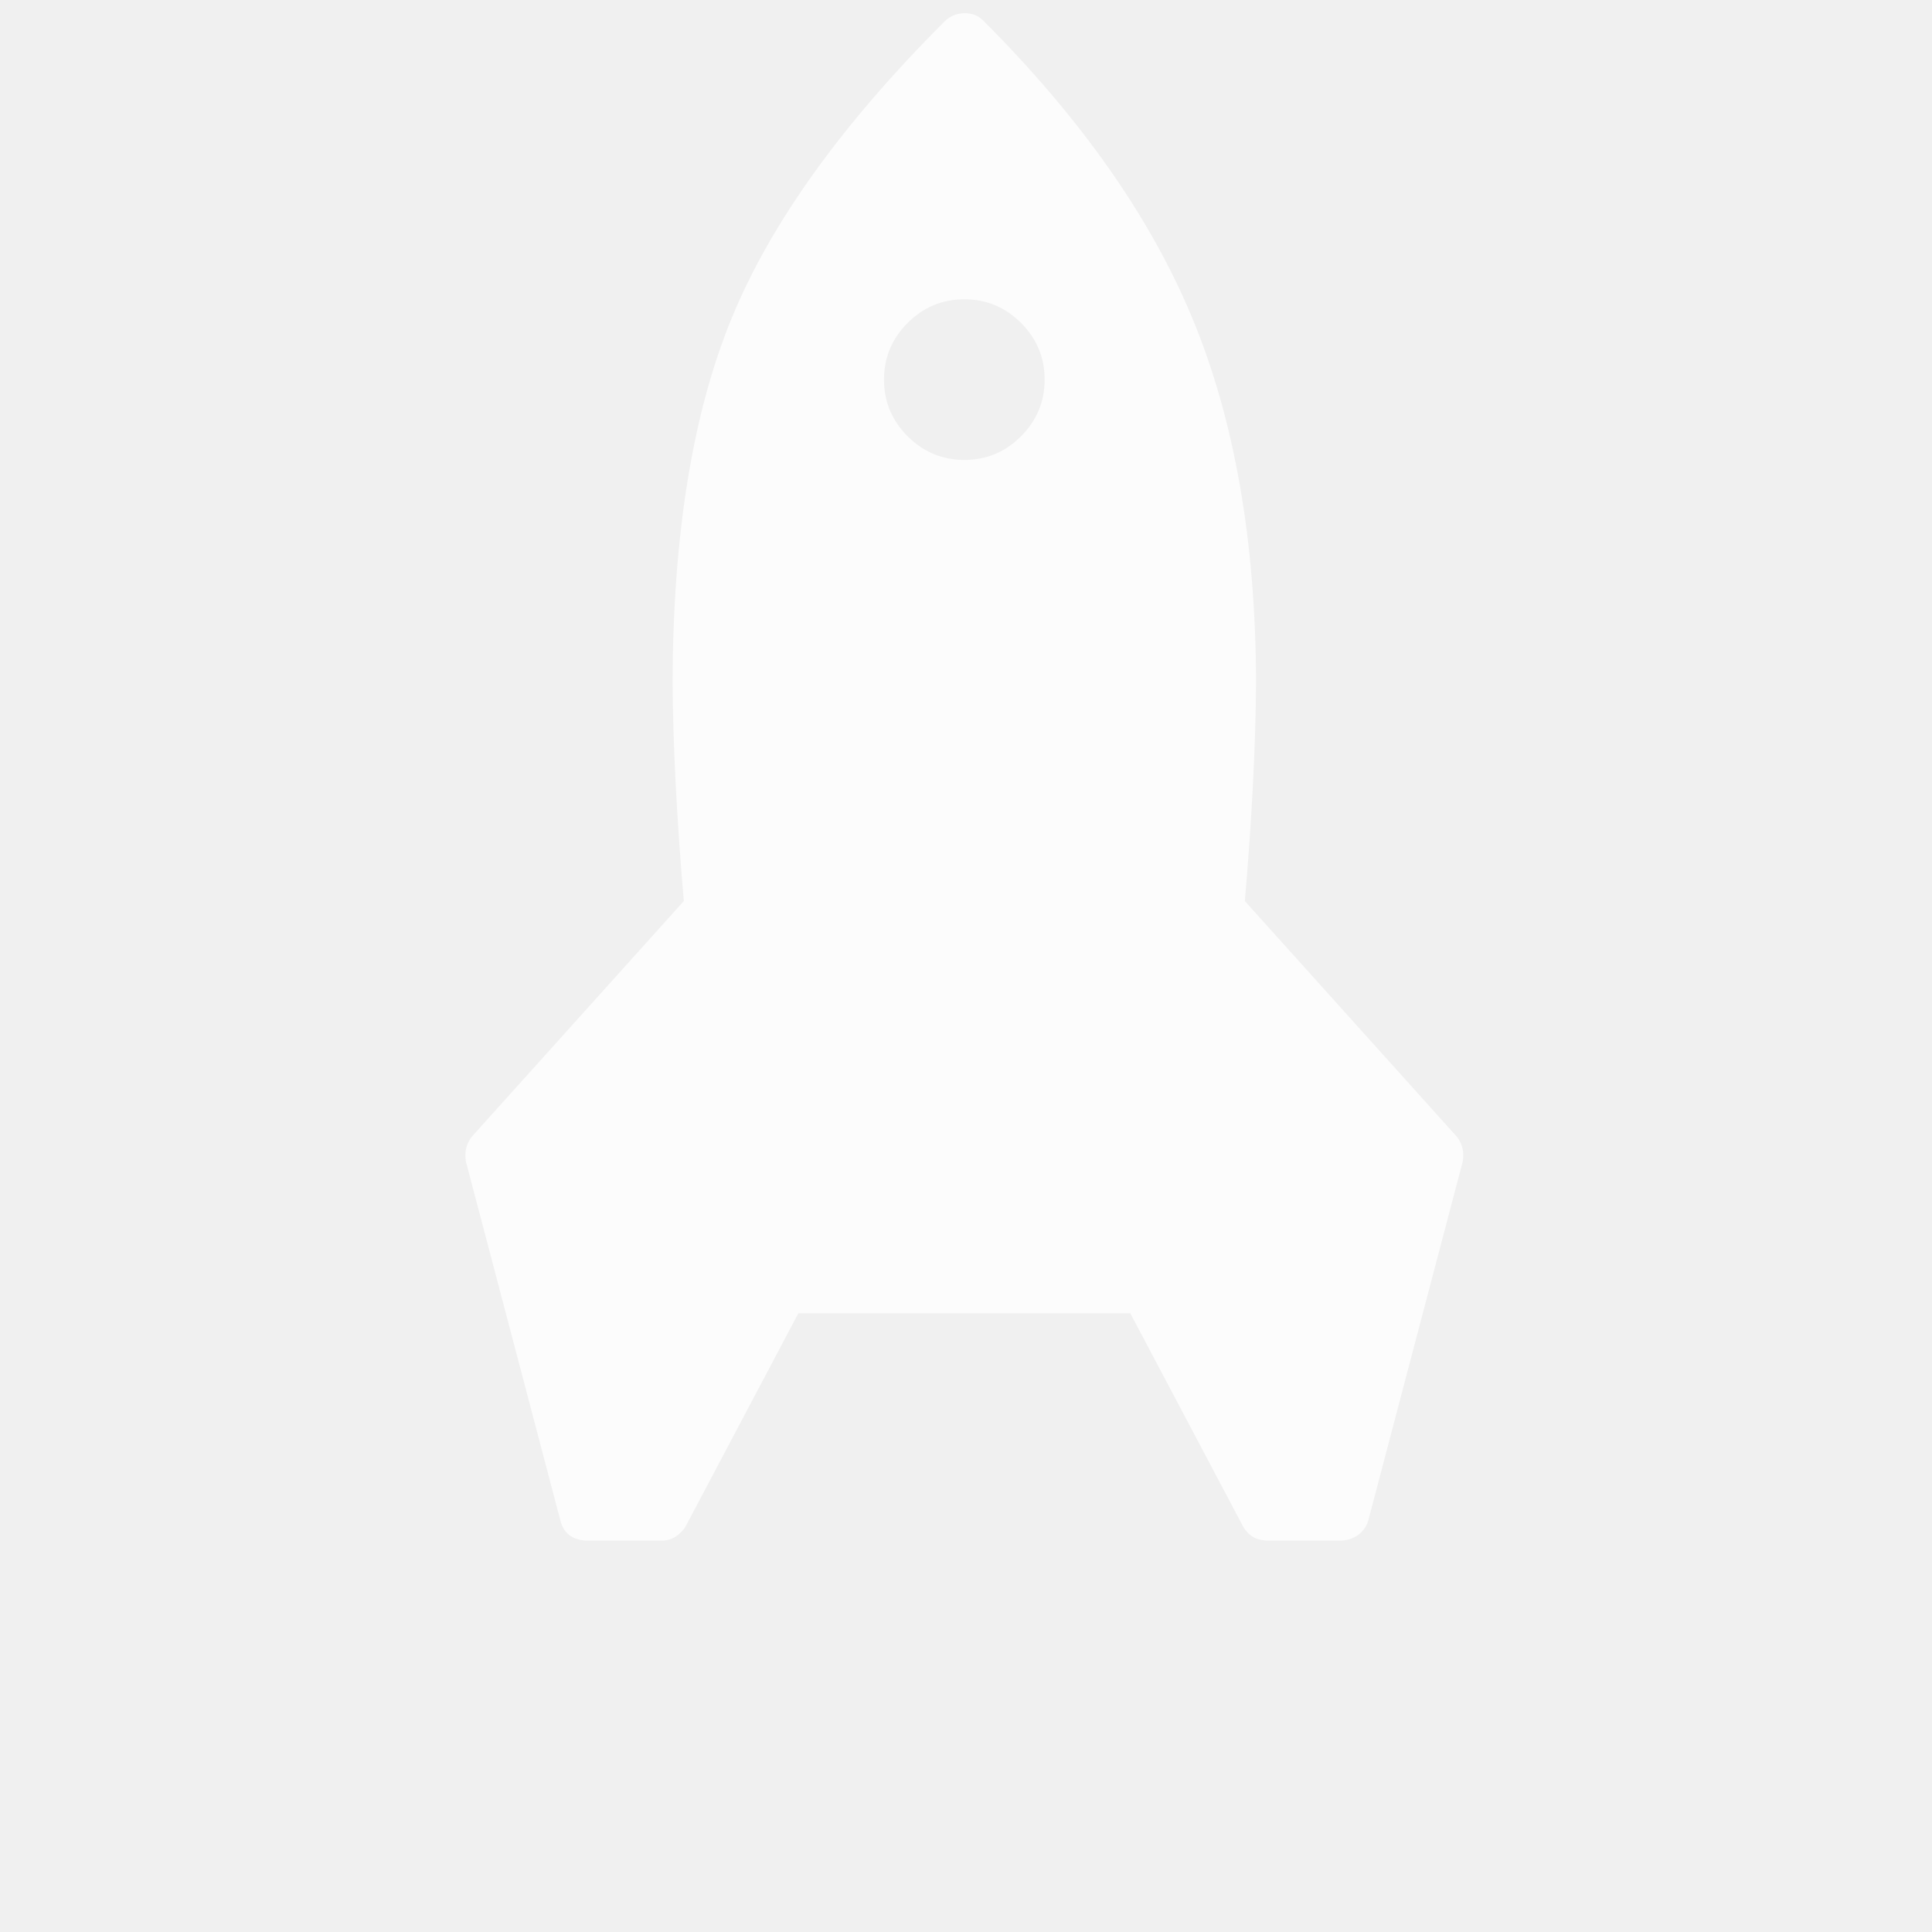
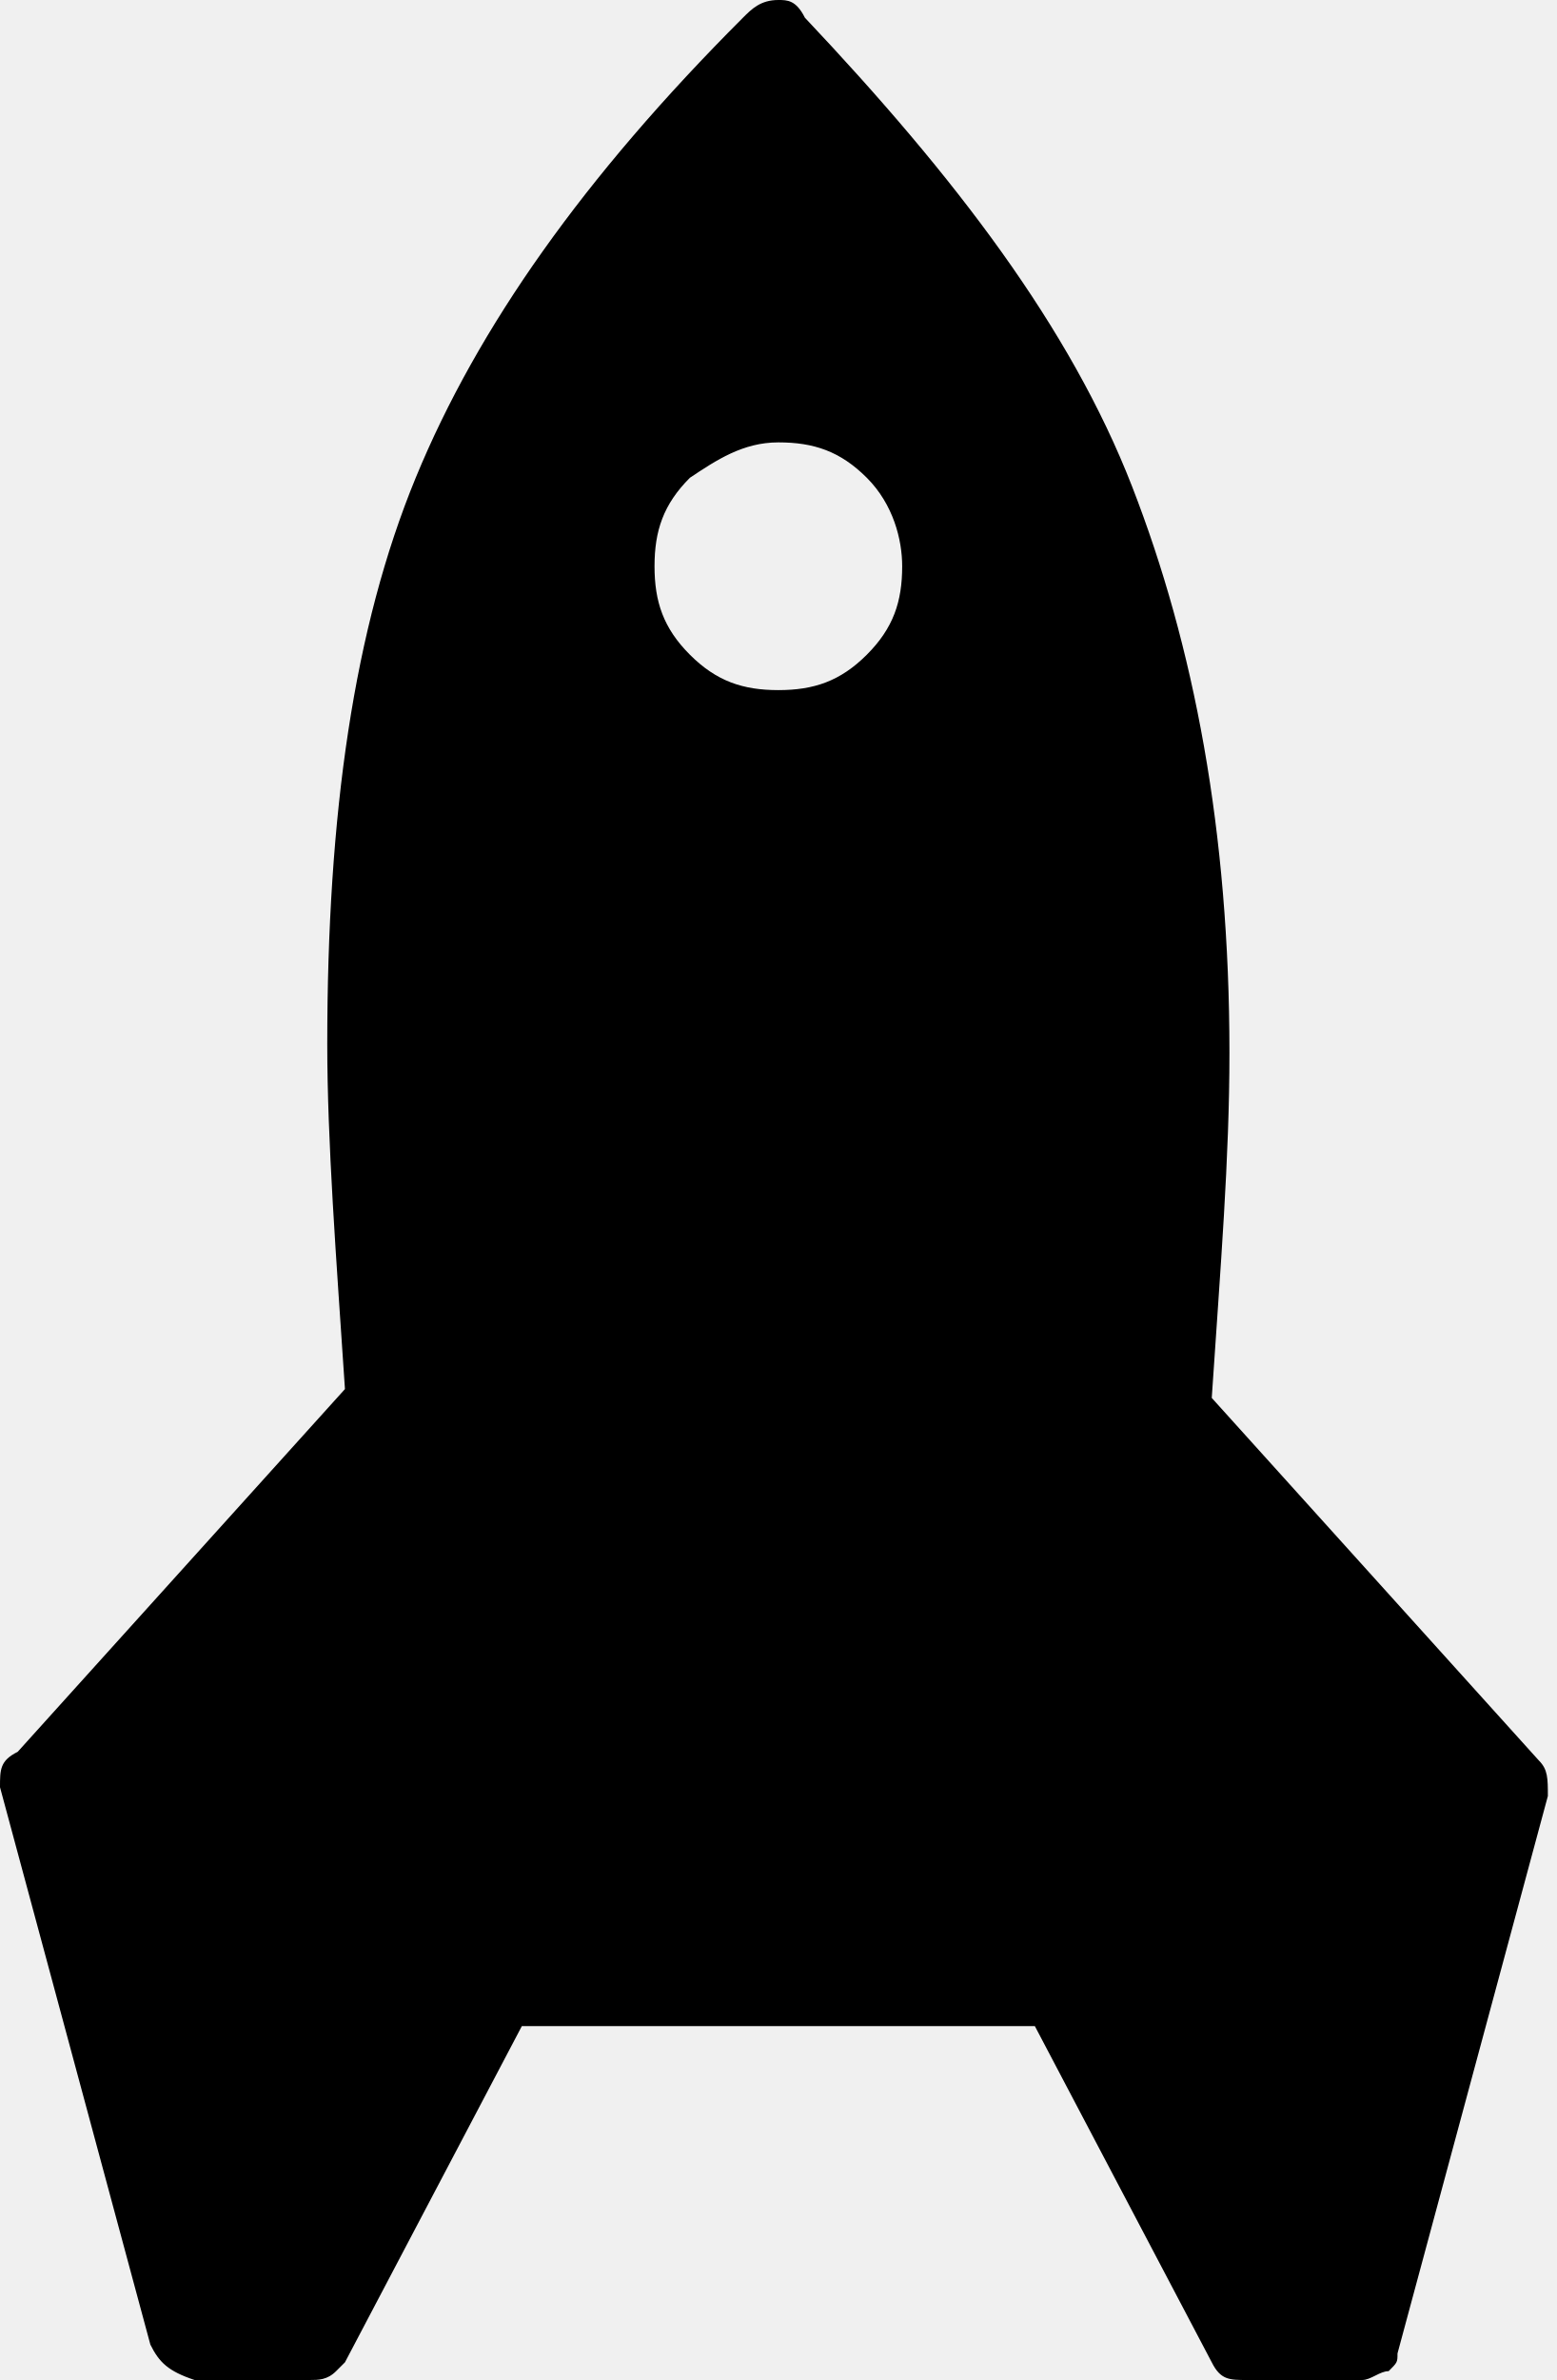
- <svg xmlns="http://www.w3.org/2000/svg" width="34" height="34" viewBox="0 0 34 34" fill="none">
-   <path d="M16.965 0.233C16.83 0.236 16.714 0.286 16.617 0.383C14.809 2.192 13.561 3.93 12.876 5.6C12.19 7.27 11.844 9.404 11.836 12.002C11.844 13.117 11.909 14.402 12.034 15.857L8.303 20.004C8.206 20.129 8.172 20.274 8.199 20.44L9.862 26.759C9.918 26.981 10.07 27.099 10.32 27.113L11.65 27.113C11.774 27.113 11.885 27.064 11.982 26.967C12.024 26.925 12.052 26.891 12.065 26.863L14.05 23.111L19.891 23.111L21.876 26.863C21.966 27.022 22.104 27.105 22.291 27.112L23.622 27.112C23.76 27.098 23.871 27.05 23.954 26.967C24.017 26.904 24.058 26.835 24.079 26.759L25.742 20.44C25.77 20.274 25.735 20.128 25.638 20.004L21.907 15.857C22.032 14.402 22.098 13.117 22.104 12.001C22.098 9.528 21.727 7.401 20.992 5.621C20.258 3.84 19.028 2.087 17.303 0.362C17.213 0.272 17.101 0.229 16.965 0.233ZM18.384 6.681C18.384 7.068 18.245 7.401 17.968 7.678C17.691 7.956 17.359 8.094 16.971 8.094C16.583 8.094 16.25 7.955 15.973 7.678C15.696 7.401 15.557 7.069 15.557 6.681C15.557 6.293 15.696 5.96 15.973 5.683C16.25 5.406 16.583 5.267 16.971 5.267C17.358 5.267 17.691 5.406 17.968 5.683C18.245 5.96 18.384 6.292 18.384 6.681Z" fill="white" fill-opacity="0.8" />
+ <svg xmlns="http://www.w3.org/2000/svg" viewBox="0 0 17.6 26.9">
+   <path d="M8.8 0c-.2 0-.3.1-.4.2-1.8 1.8-3 3.5-3.7 5.2-.7 1.7-1 3.8-1 6.4 0 1.1.1 2.4.2 3.9L.2 19.8c-.2.1-.2.2-.2.4l1.7 6.3c.1.2.2.3.5.4h1.3c.1 0 .2 0 .3-.1l.1-.1 2-3.8h5.8l2 3.8c.1.2.2.2.4.2h1.3c.1 0 .2-.1.3-.1.1-.1.1-.1.1-.2l1.7-6.3c0-.2 0-.3-.1-.4l-3.7-4.1c.1-1.5.2-2.7.2-3.9 0-2.5-.4-4.6-1.1-6.4-.7-1.8-2-3.5-3.7-5.3C9 0 8.9 0 8.8 0zm1.4 6.4c0 .4-.1.7-.4 1-.3.3-.6.4-1 .4s-.7-.1-1-.4c-.3-.3-.4-.6-.4-1s.1-.7.4-1c.3-.2.6-.4 1-.4s.7.1 1 .4c.3.3.4.7.4 1z" />
</svg>
